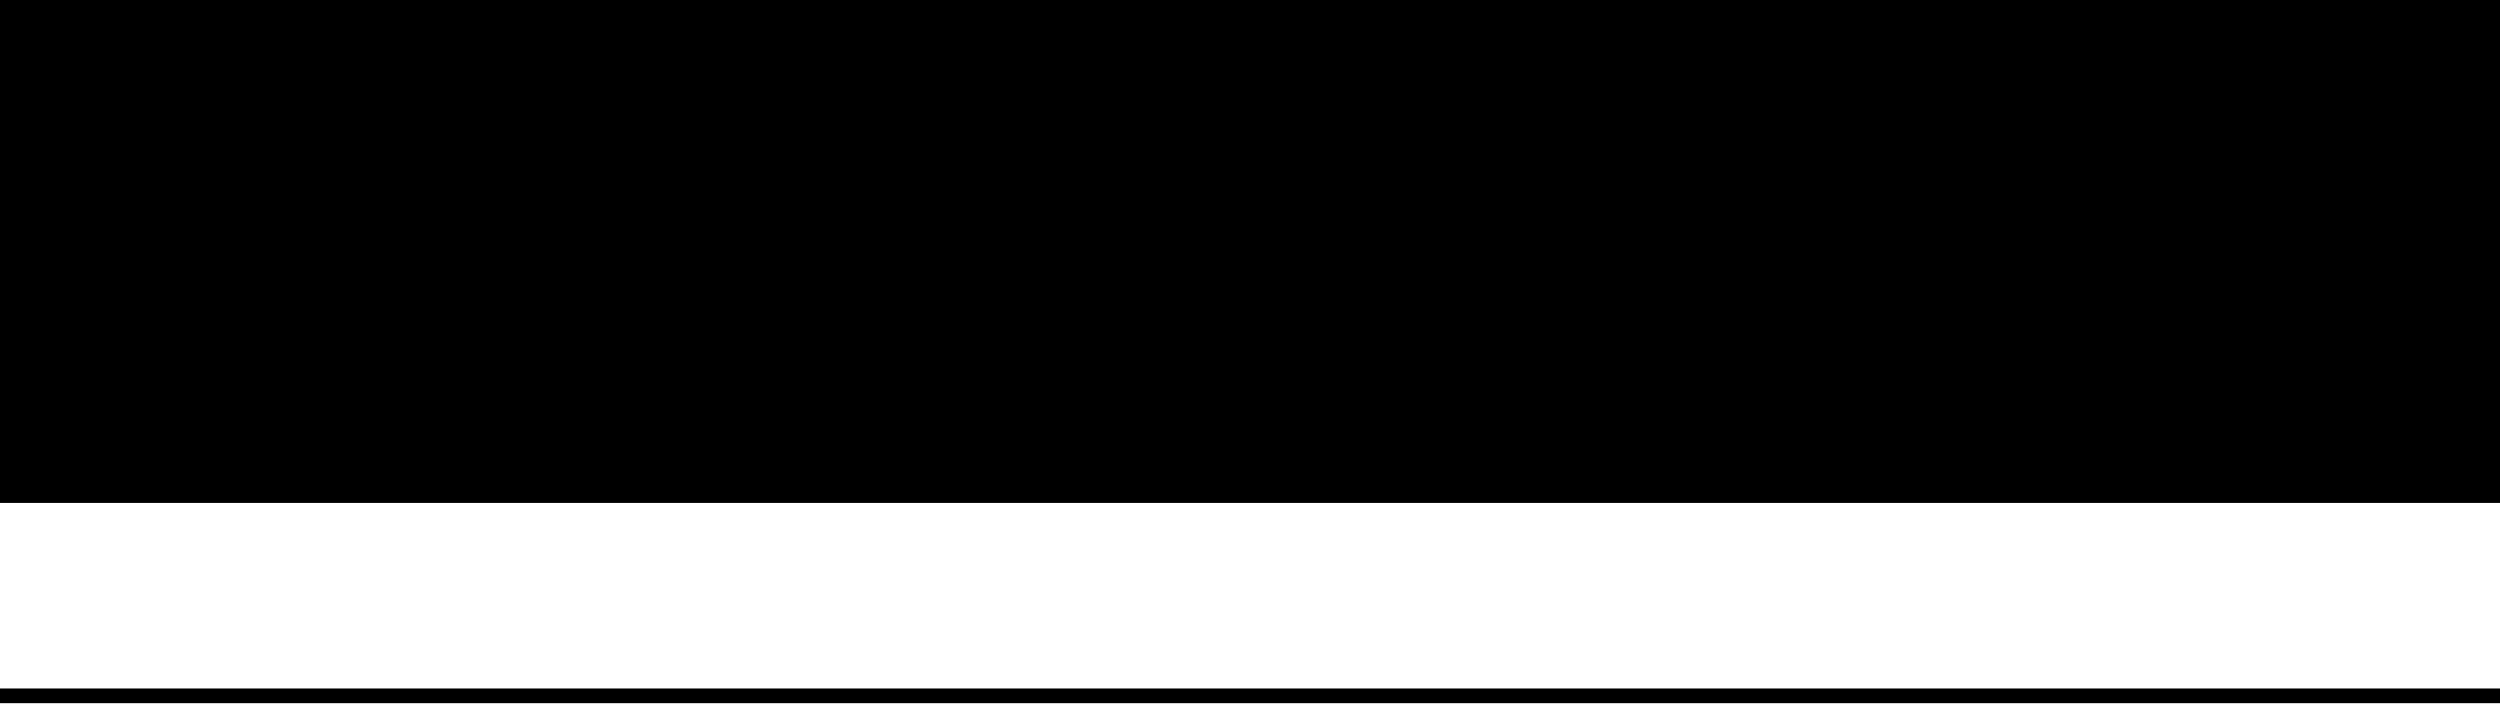
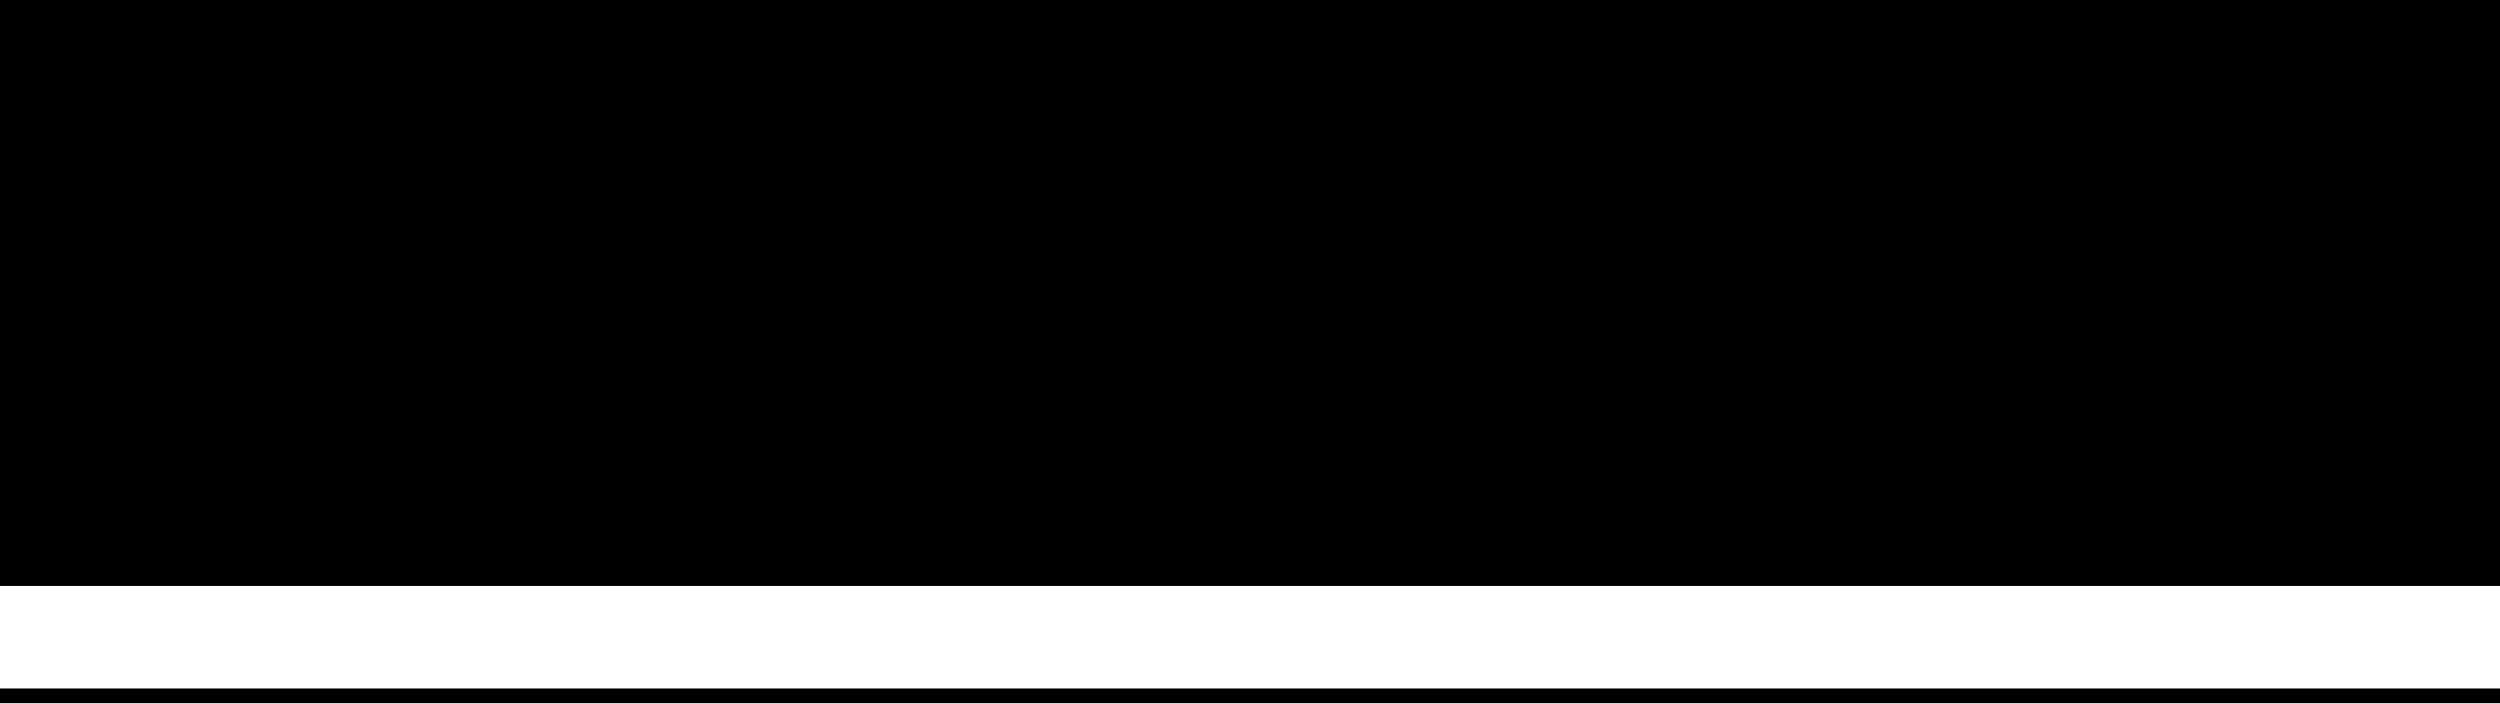
<svg xmlns="http://www.w3.org/2000/svg" width="2560" height="720" viewBox="0 0 2560 720" role="img" aria-label="M02 walk mask">
  <rect width="2560" height="720" fill="#000" />
-   <rect x="0" y="515" width="2560" height="190" fill="#fff" />
+   <rect x="0" y="600" width="2560" height="105" fill="#fff" />
</svg>
